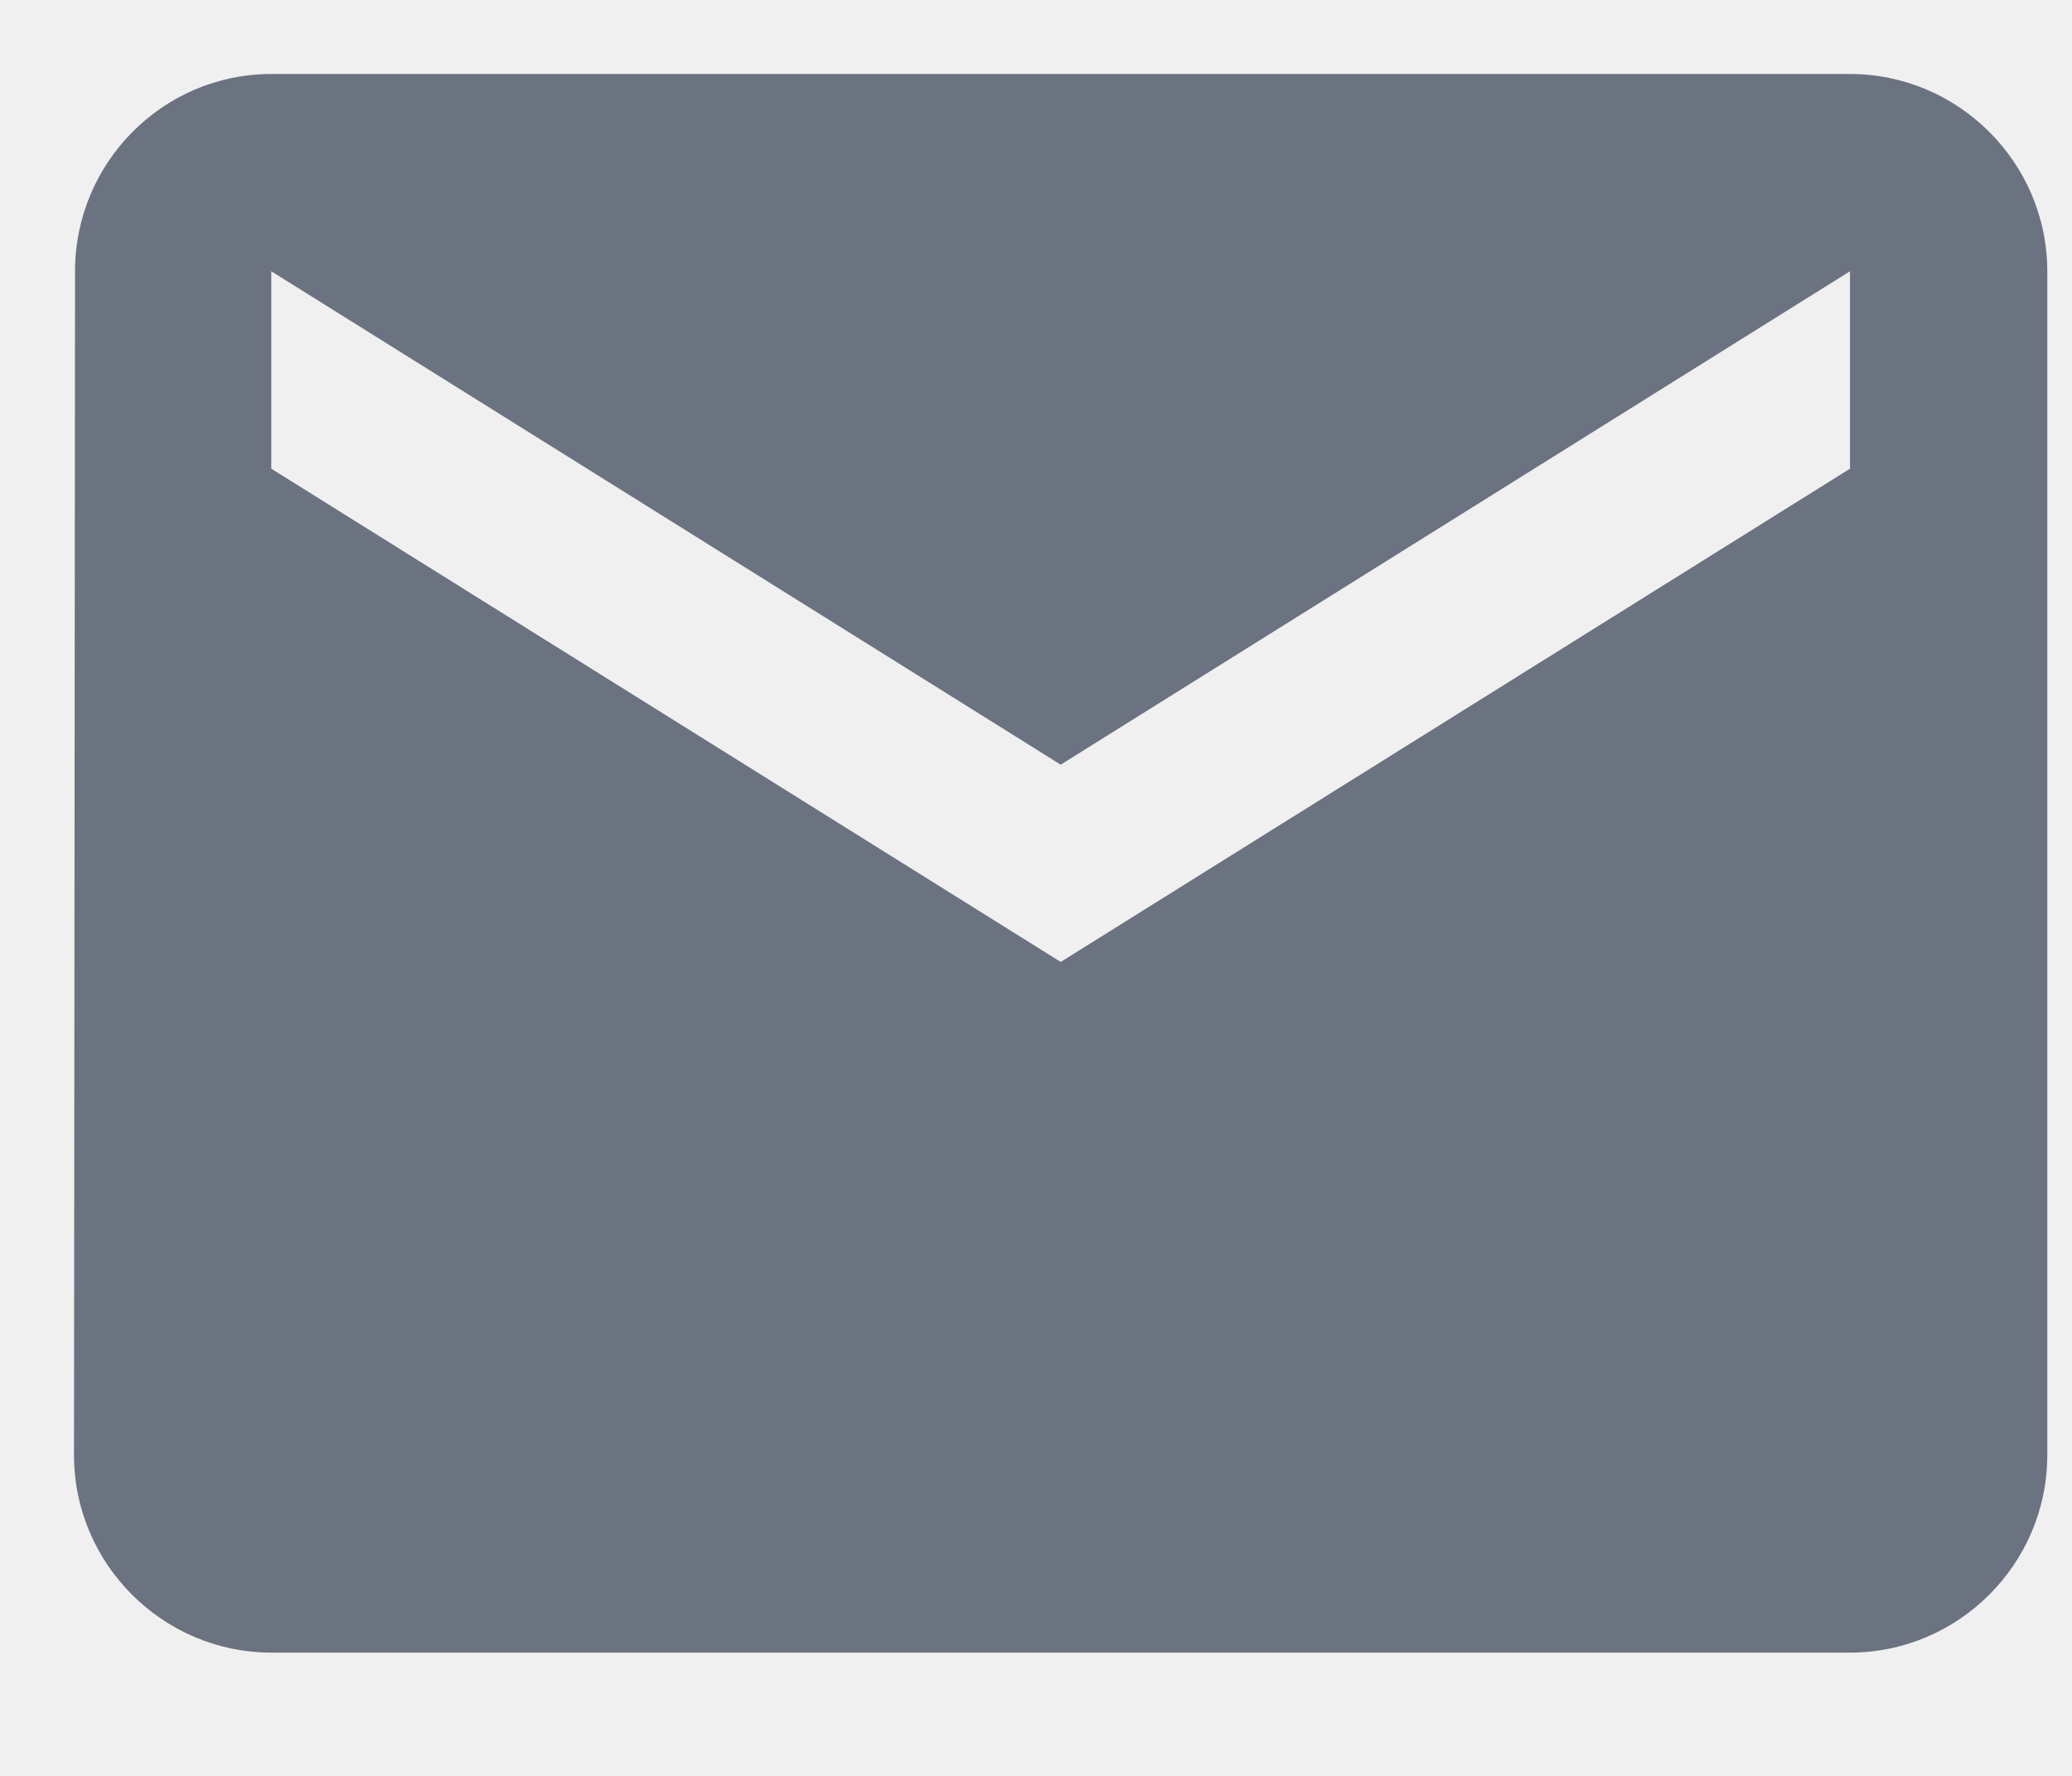
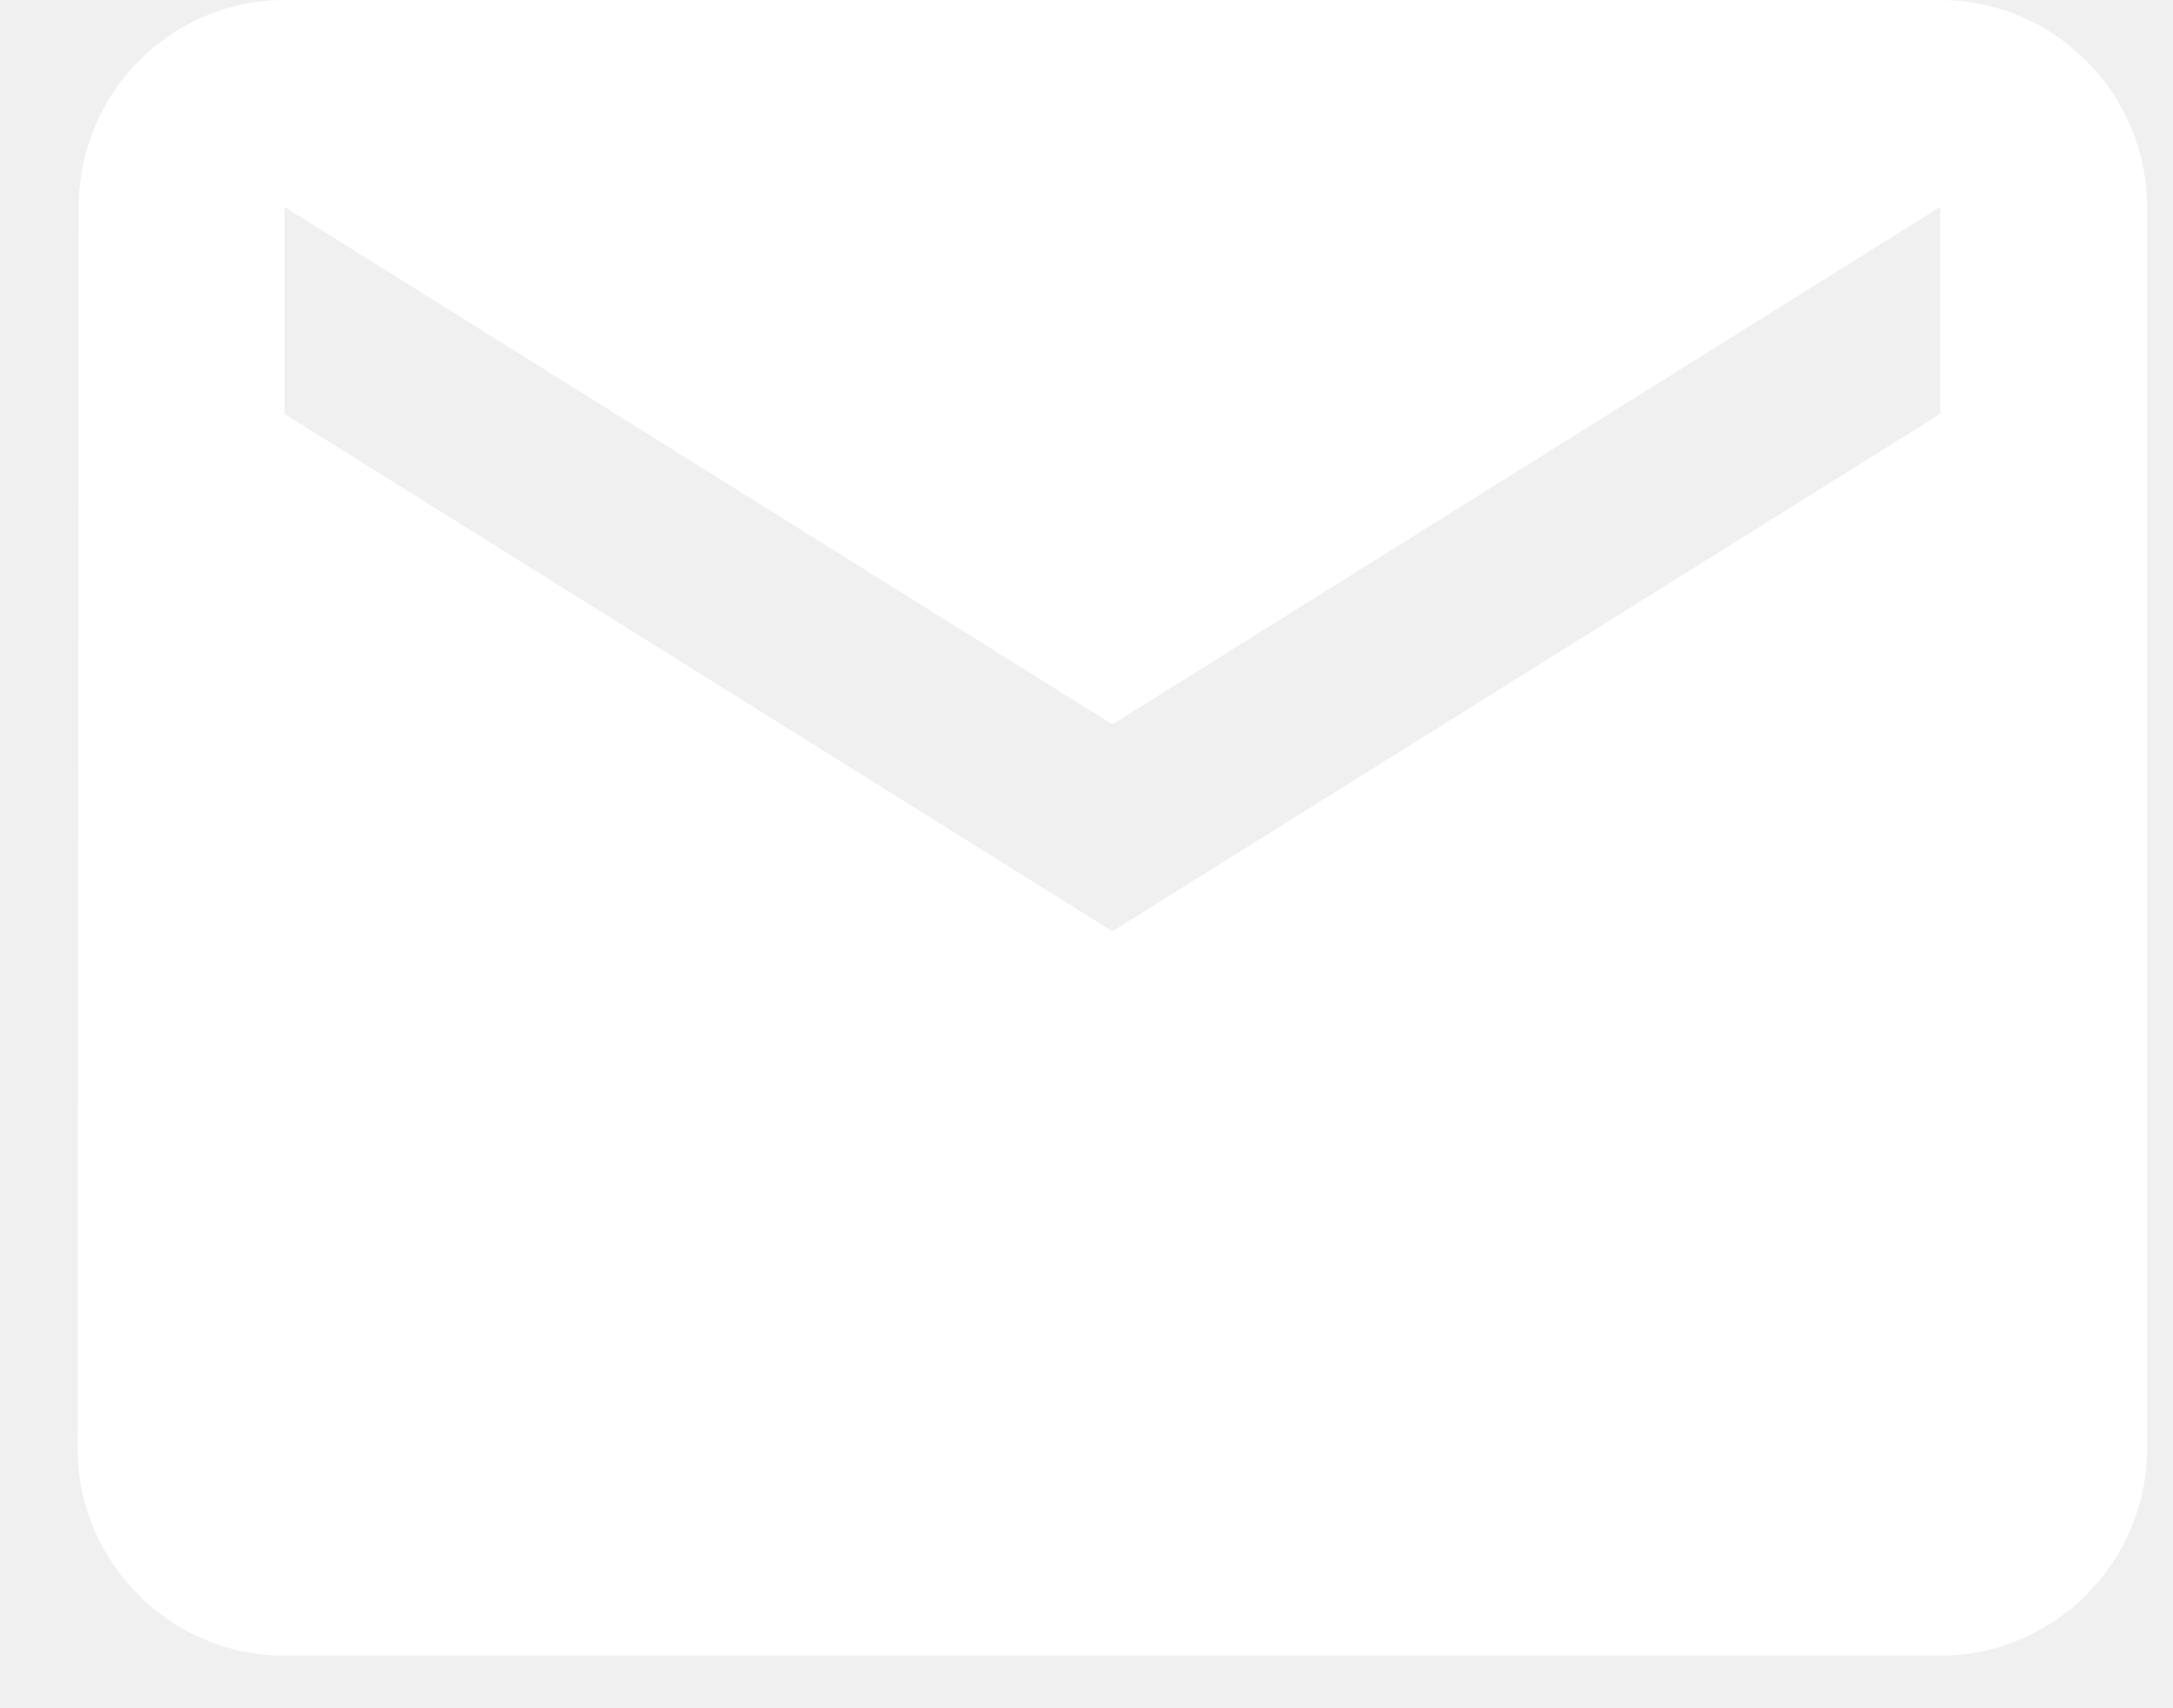
- <svg xmlns="http://www.w3.org/2000/svg" width="14" height="12" viewBox="0 0 14 12" fill="none">
-   <path d="M12.5 0.5H1.833C1.1 0.5 0.507 1.1 0.507 1.833L0.5 9.833C0.5 10.567 1.1 11.167 1.833 11.167H12.5C13.233 11.167 13.833 10.567 13.833 9.833V1.833C13.833 1.1 13.233 0.5 12.5 0.5ZM12.5 3.167L7.167 6.5L1.833 3.167V1.833L7.167 5.167L12.5 1.833V3.167Z" fill="#6B7280" />
+ <svg xmlns="http://www.w3.org/2000/svg" width="14" height="11" viewBox="0 0 14 11" fill="none">
+   <path d="M12.5 0H1.833C1.1 0 0.507 0.6 0.507 1.333L0.5 9.333C0.5 10.067 1.1 10.667 1.833 10.667H12.5C13.233 10.667 13.833 10.067 13.833 9.333V1.333C13.833 0.6 13.233 0 12.5 0ZM12.5 2.667L7.167 6L1.833 2.667V1.333L7.167 4.667L12.5 1.333V2.667Z" fill="white" />
</svg>
